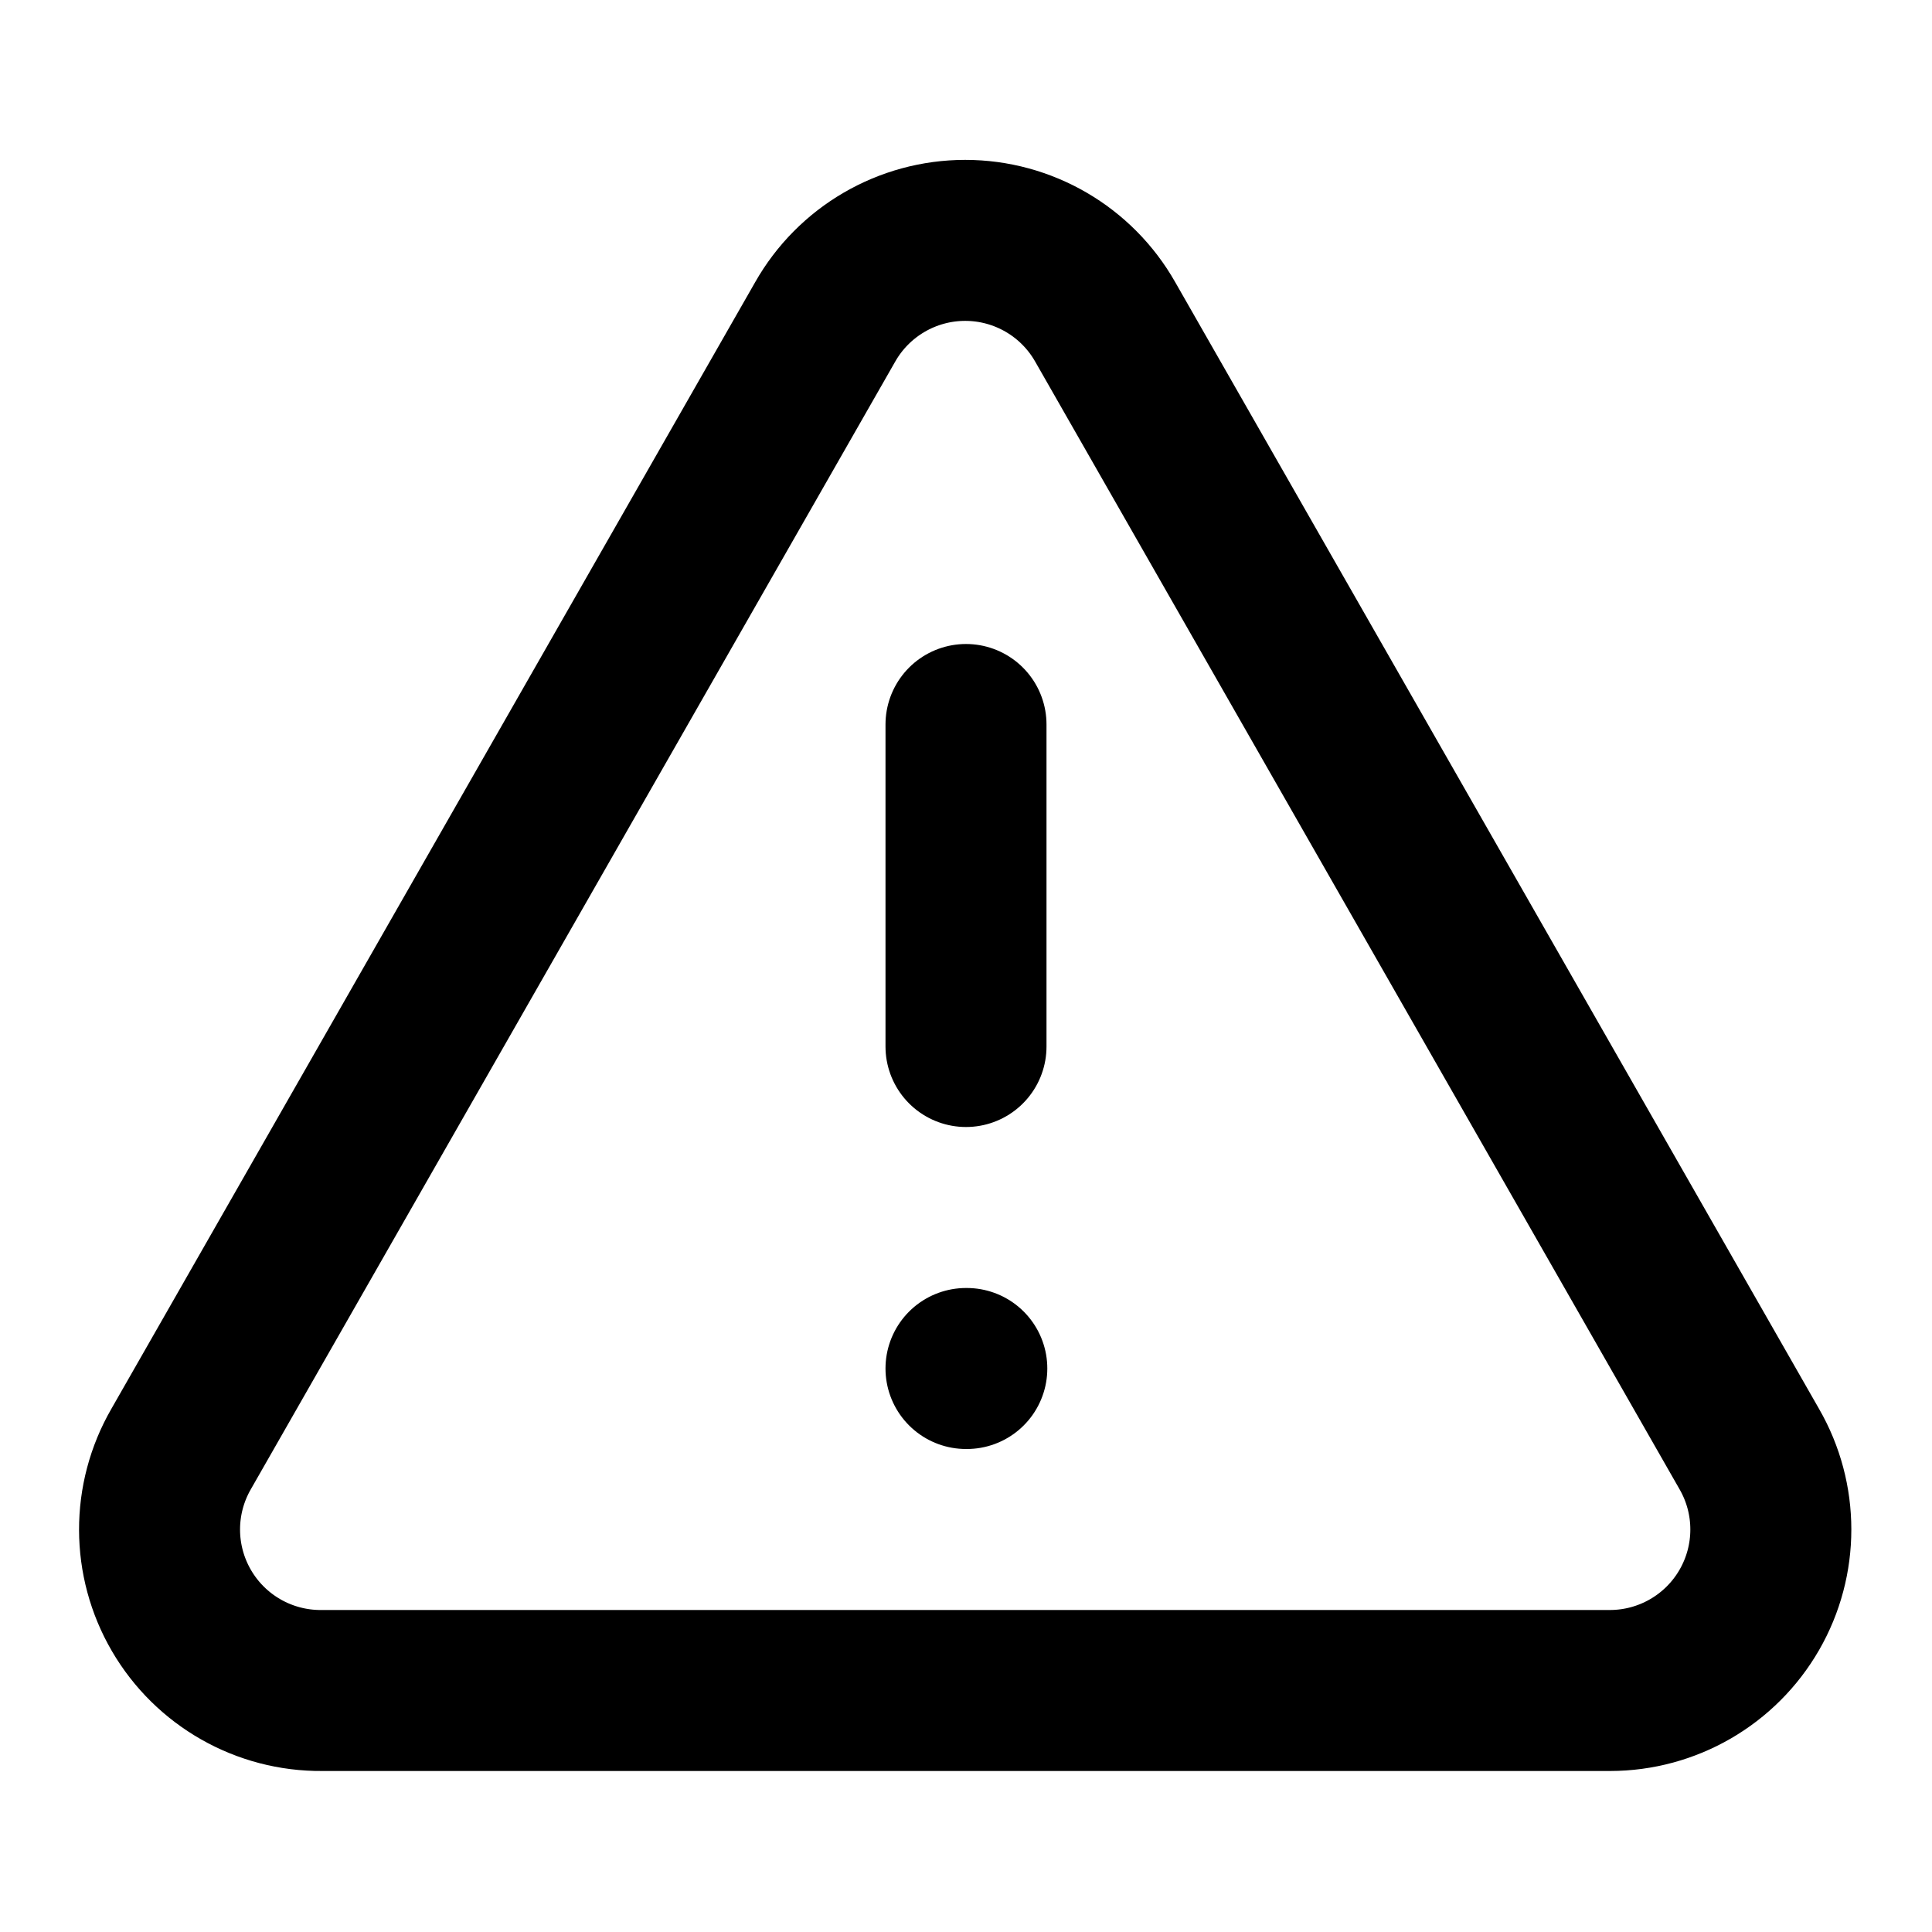
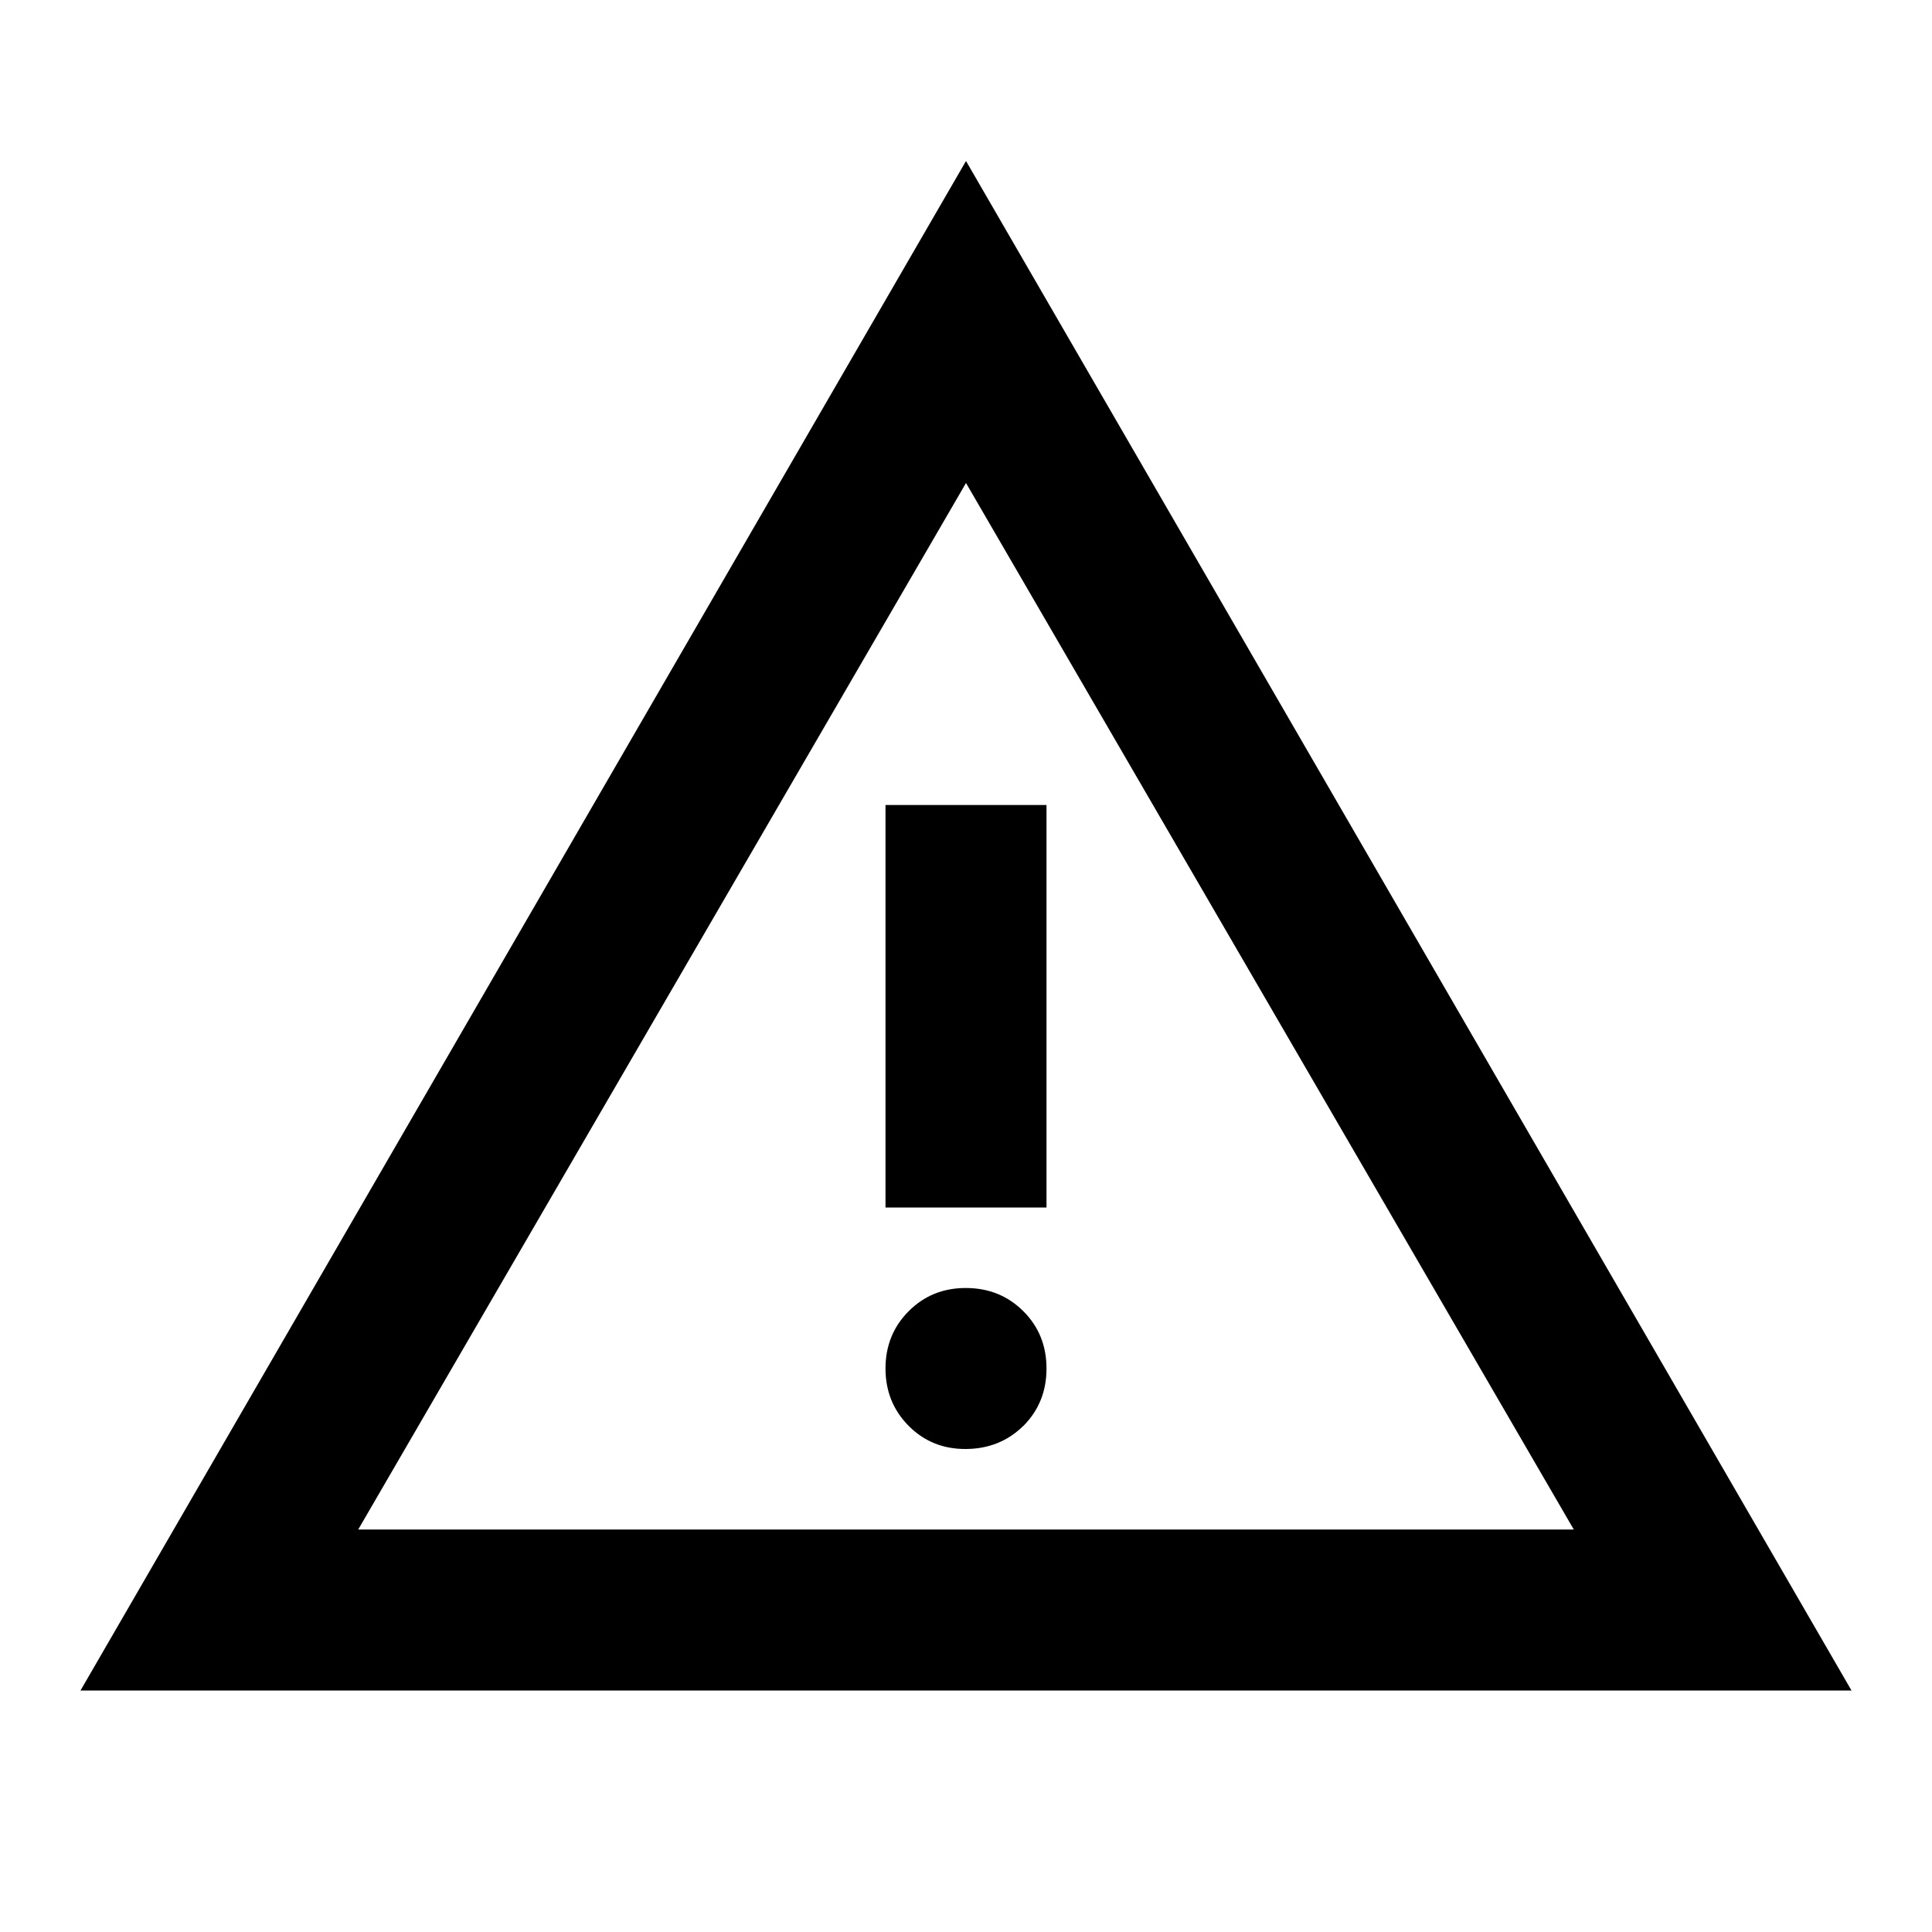
- <svg xmlns="http://www.w3.org/2000/svg" class="lucide lucide-triangle-alert" width="24" height="24" viewBox="0 0 24 24" fill="none" stroke="currentColor" stroke-width="2" stroke-linecap="round" stroke-linejoin="round">
-   <path d="m21.73 18-8-14a2 2 0 0 0-3.48 0l-8 14A2 2 0 0 0 4 21h16a2 2 0 0 0 1.73-3" />
-   <path d="M12 9v4" />
-   <path d="M12 17h.01" />
+ <svg xmlns="http://www.w3.org/2000/svg" width="24" height="24" viewBox="0 0 24 24">
+   <path fill="currentColor" d="M1 21L12 2l11 19zm3.45-2h15.1L12 6zm8.263-1.287Q13 17.425 13 17t-.288-.712T12 16t-.712.288T11 17t.288.713T12 18t.713-.288M11 15h2v-5h-2zm1-2.5" />
</svg>
